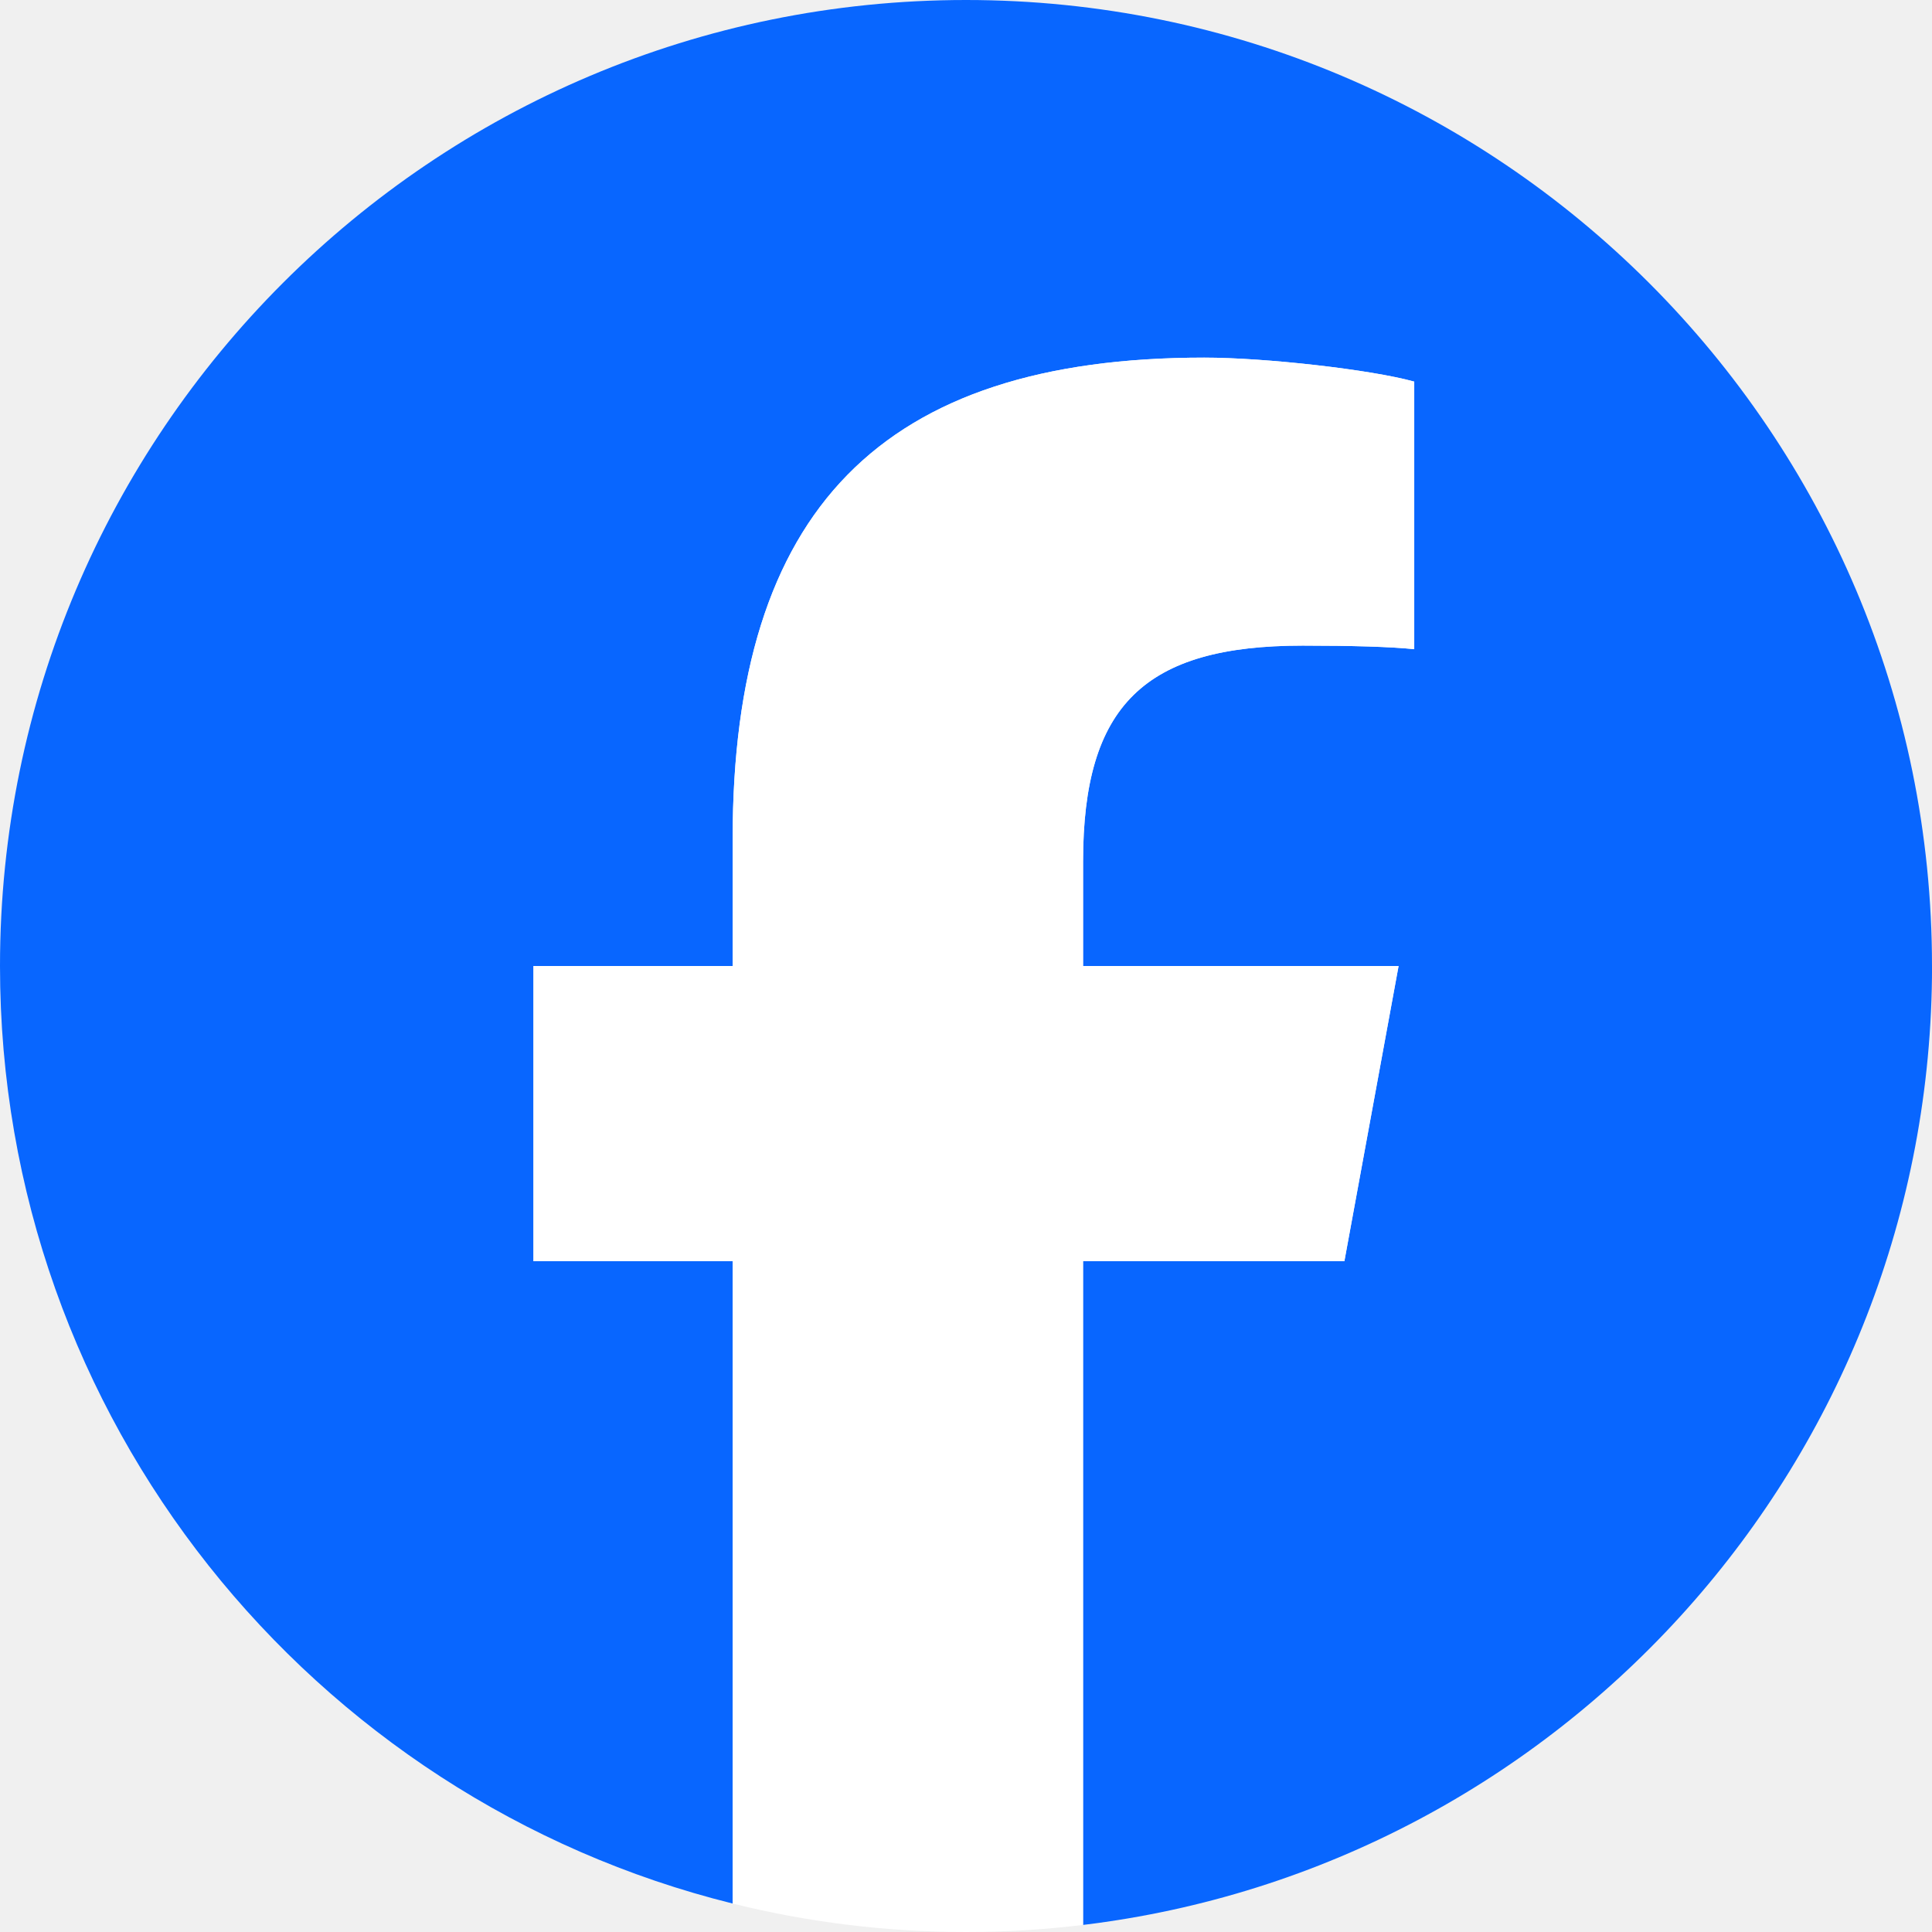
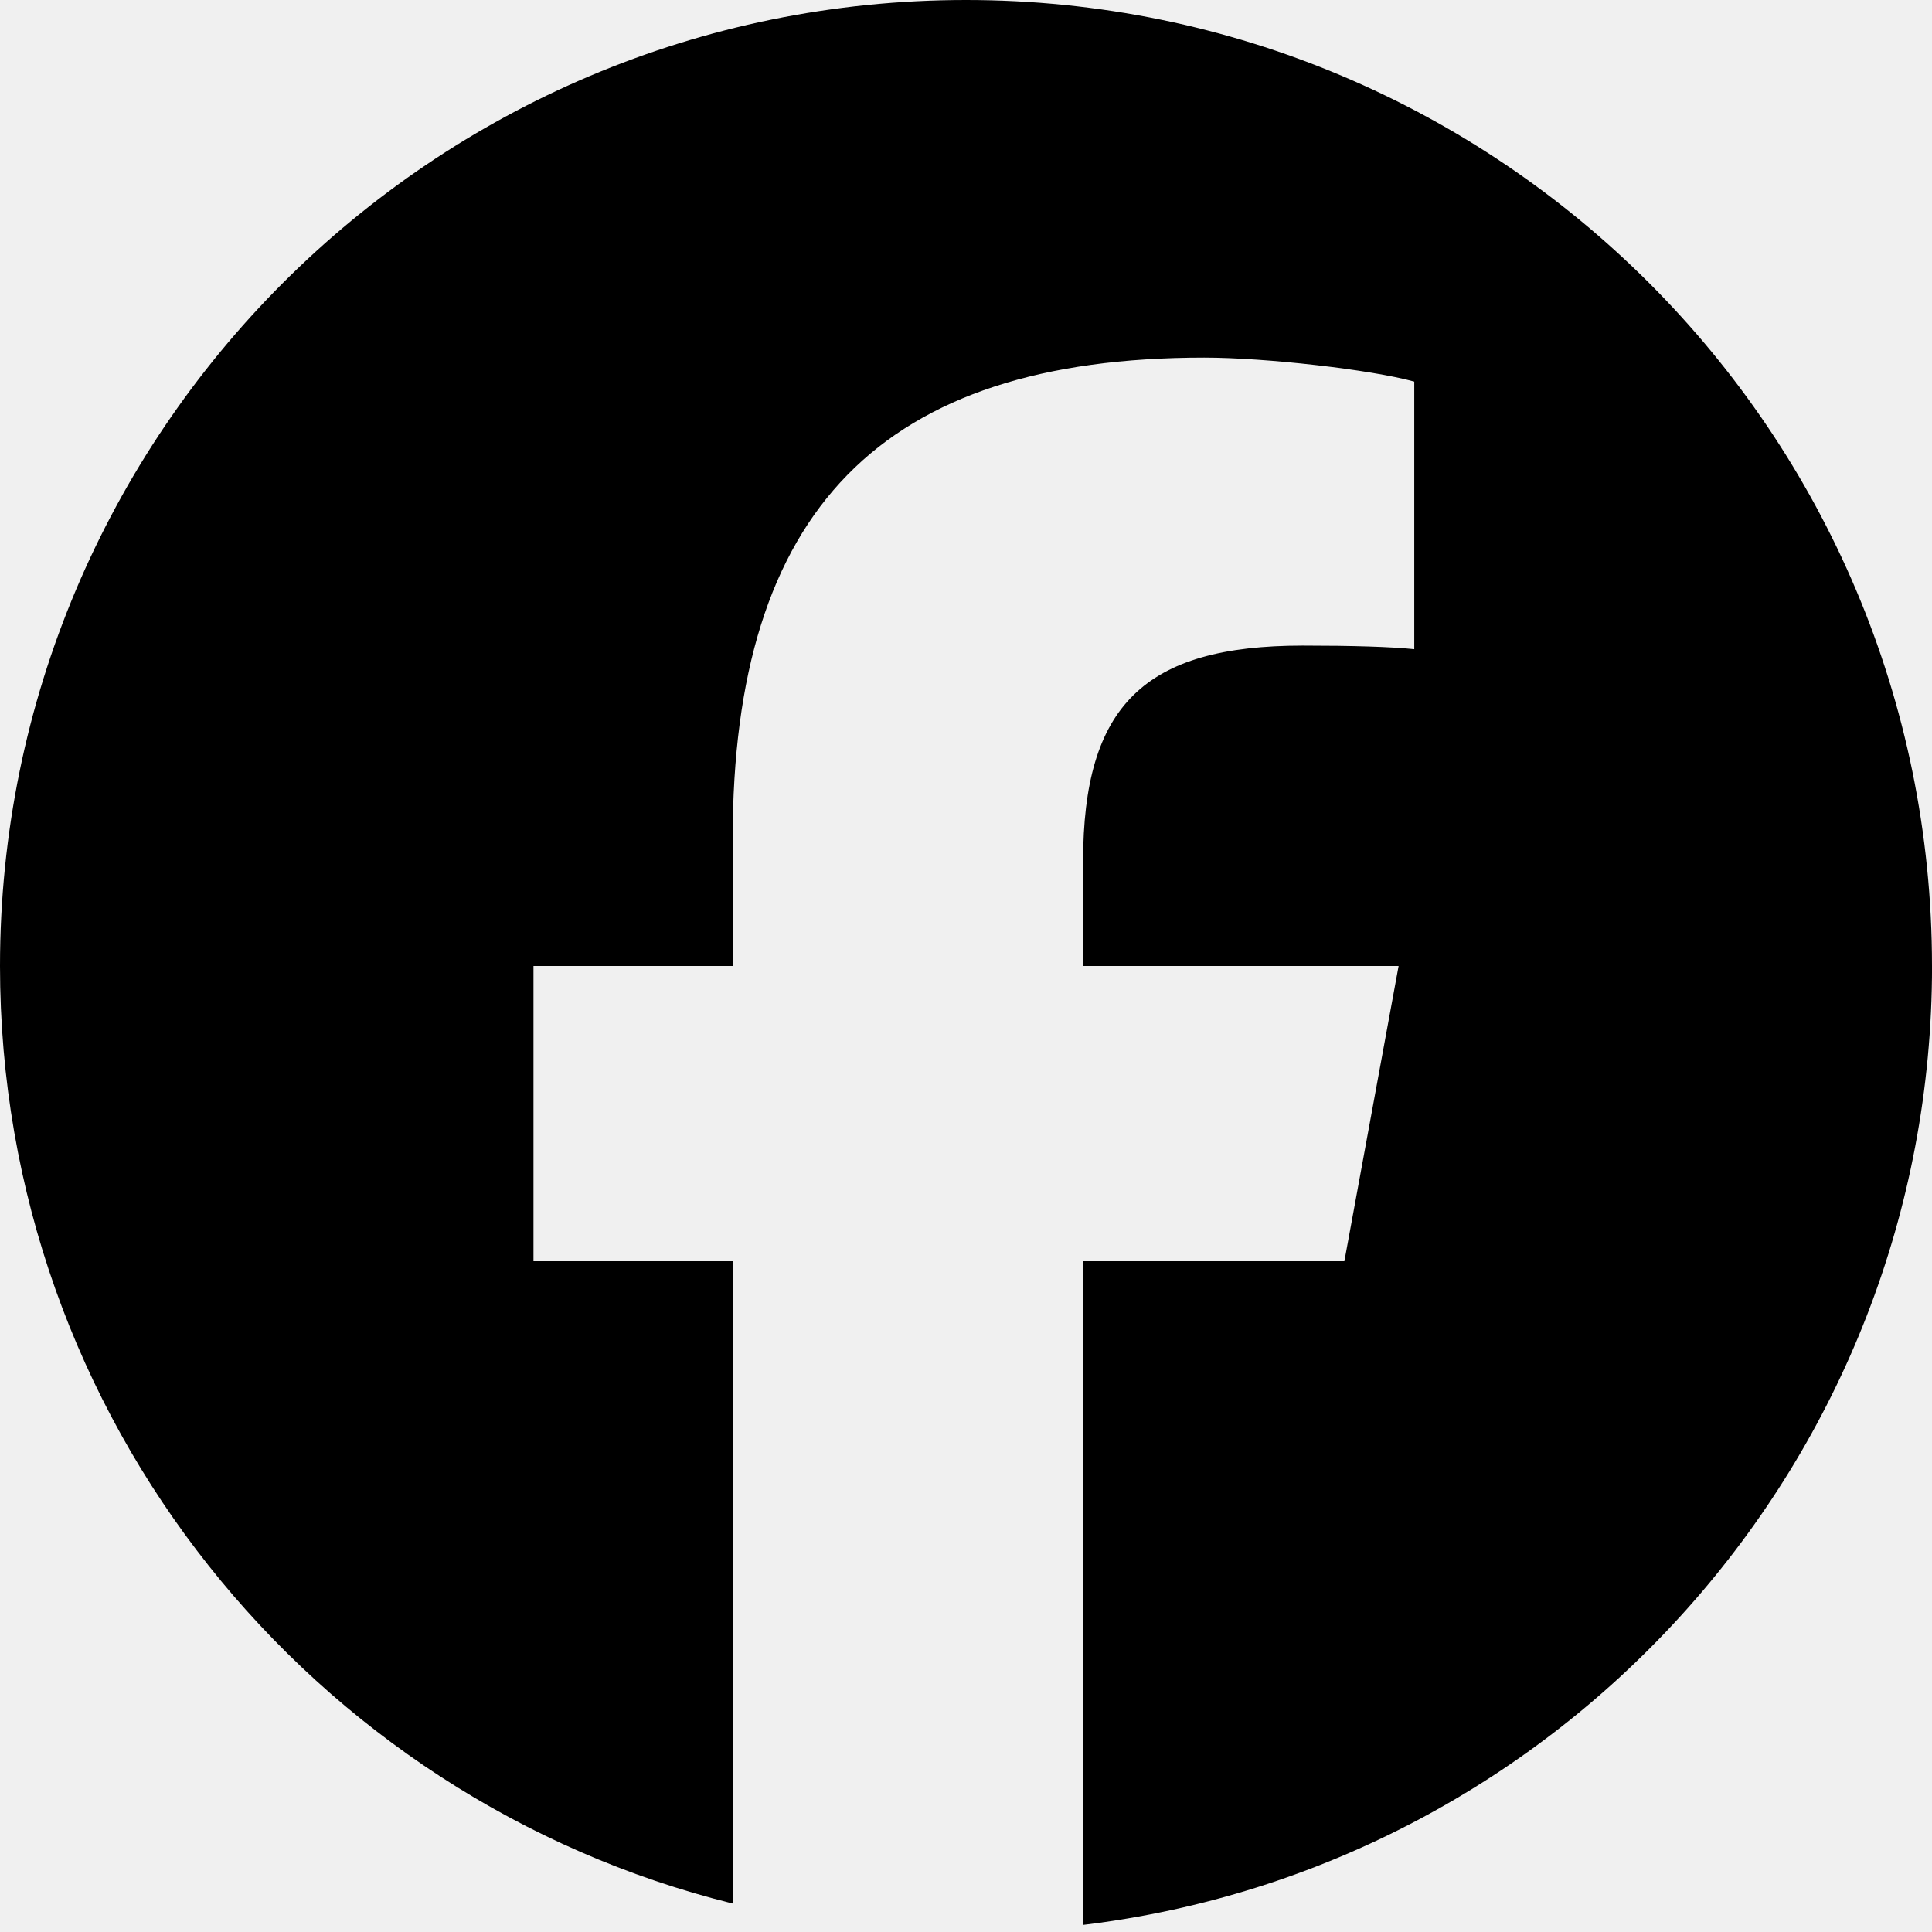
<svg xmlns="http://www.w3.org/2000/svg" width="48" height="48" viewBox="0 0 48 48" fill="none">
-   <g clip-path="url(#clip0_1195_957)">
-     <path d="M48 24C48 10.745 37.255 0 24 0C10.745 0 0 10.745 0 24C0 35.255 7.749 44.7 18.203 47.293V31.334H13.254V24H18.203V20.84C18.203 12.671 21.899 8.885 29.919 8.885C31.44 8.885 34.064 9.183 35.137 9.481V16.129C34.571 16.069 33.587 16.04 32.364 16.04C28.429 16.04 26.909 17.531 26.909 21.406V24H34.748L33.401 31.334H26.909V47.824C38.793 46.389 48.001 36.271 48.001 24H48Z" fill="#0866FF" />
-     <path d="M33.401 31.334L34.747 24H26.908V21.406C26.908 17.53 28.429 16.04 32.364 16.04C33.586 16.04 34.57 16.069 35.136 16.129V9.481C34.063 9.182 31.439 8.885 29.919 8.885C21.899 8.885 18.202 12.671 18.202 20.84V24H13.253V31.334H18.202V47.293C20.058 47.754 22 48 23.999 48C24.983 48 25.954 47.94 26.907 47.824V31.334H33.4H33.401Z" fill="white" />
-   </g>
-   <defs>
-     <clipPath id="clip0_1195_957">
-       <rect width="48" height="48" fill="white" />
-     </clipPath>
-   </defs>
+   <path d="M48 24C48 10.745 37.255 0 24 0C10.745 0 0 10.745 0 24C0 35.255 7.749 44.7 18.203 47.293V31.334H13.254V24H18.203V20.84C18.203 12.671 21.899 8.885 29.919 8.885C31.44 8.885 34.064 9.183 35.137 9.481V16.129C34.571 16.069 33.587 16.04 32.364 16.04C28.429 16.04 26.909 17.531 26.909 21.406V24H34.748L33.401 31.334H26.909V47.824C38.793 46.389 48.001 36.271 48.001 24H48Z" fill="currentColor" />
+   <path d="M33.401 31.334L34.747 24H26.908V21.406C26.908 17.53 28.429 16.04 32.364 16.04C33.586 16.04 34.57 16.069 35.136 16.129V9.481C34.063 9.182 31.439 8.885 29.919 8.885C21.899 8.885 18.202 12.671 18.202 20.84V24H13.253V31.334H18.202V47.293C20.058 47.754 22 48 23.999 48C24.983 48 25.954 47.94 26.907 47.824V31.334H33.4H33.401Z" fill="none" />
</svg>
